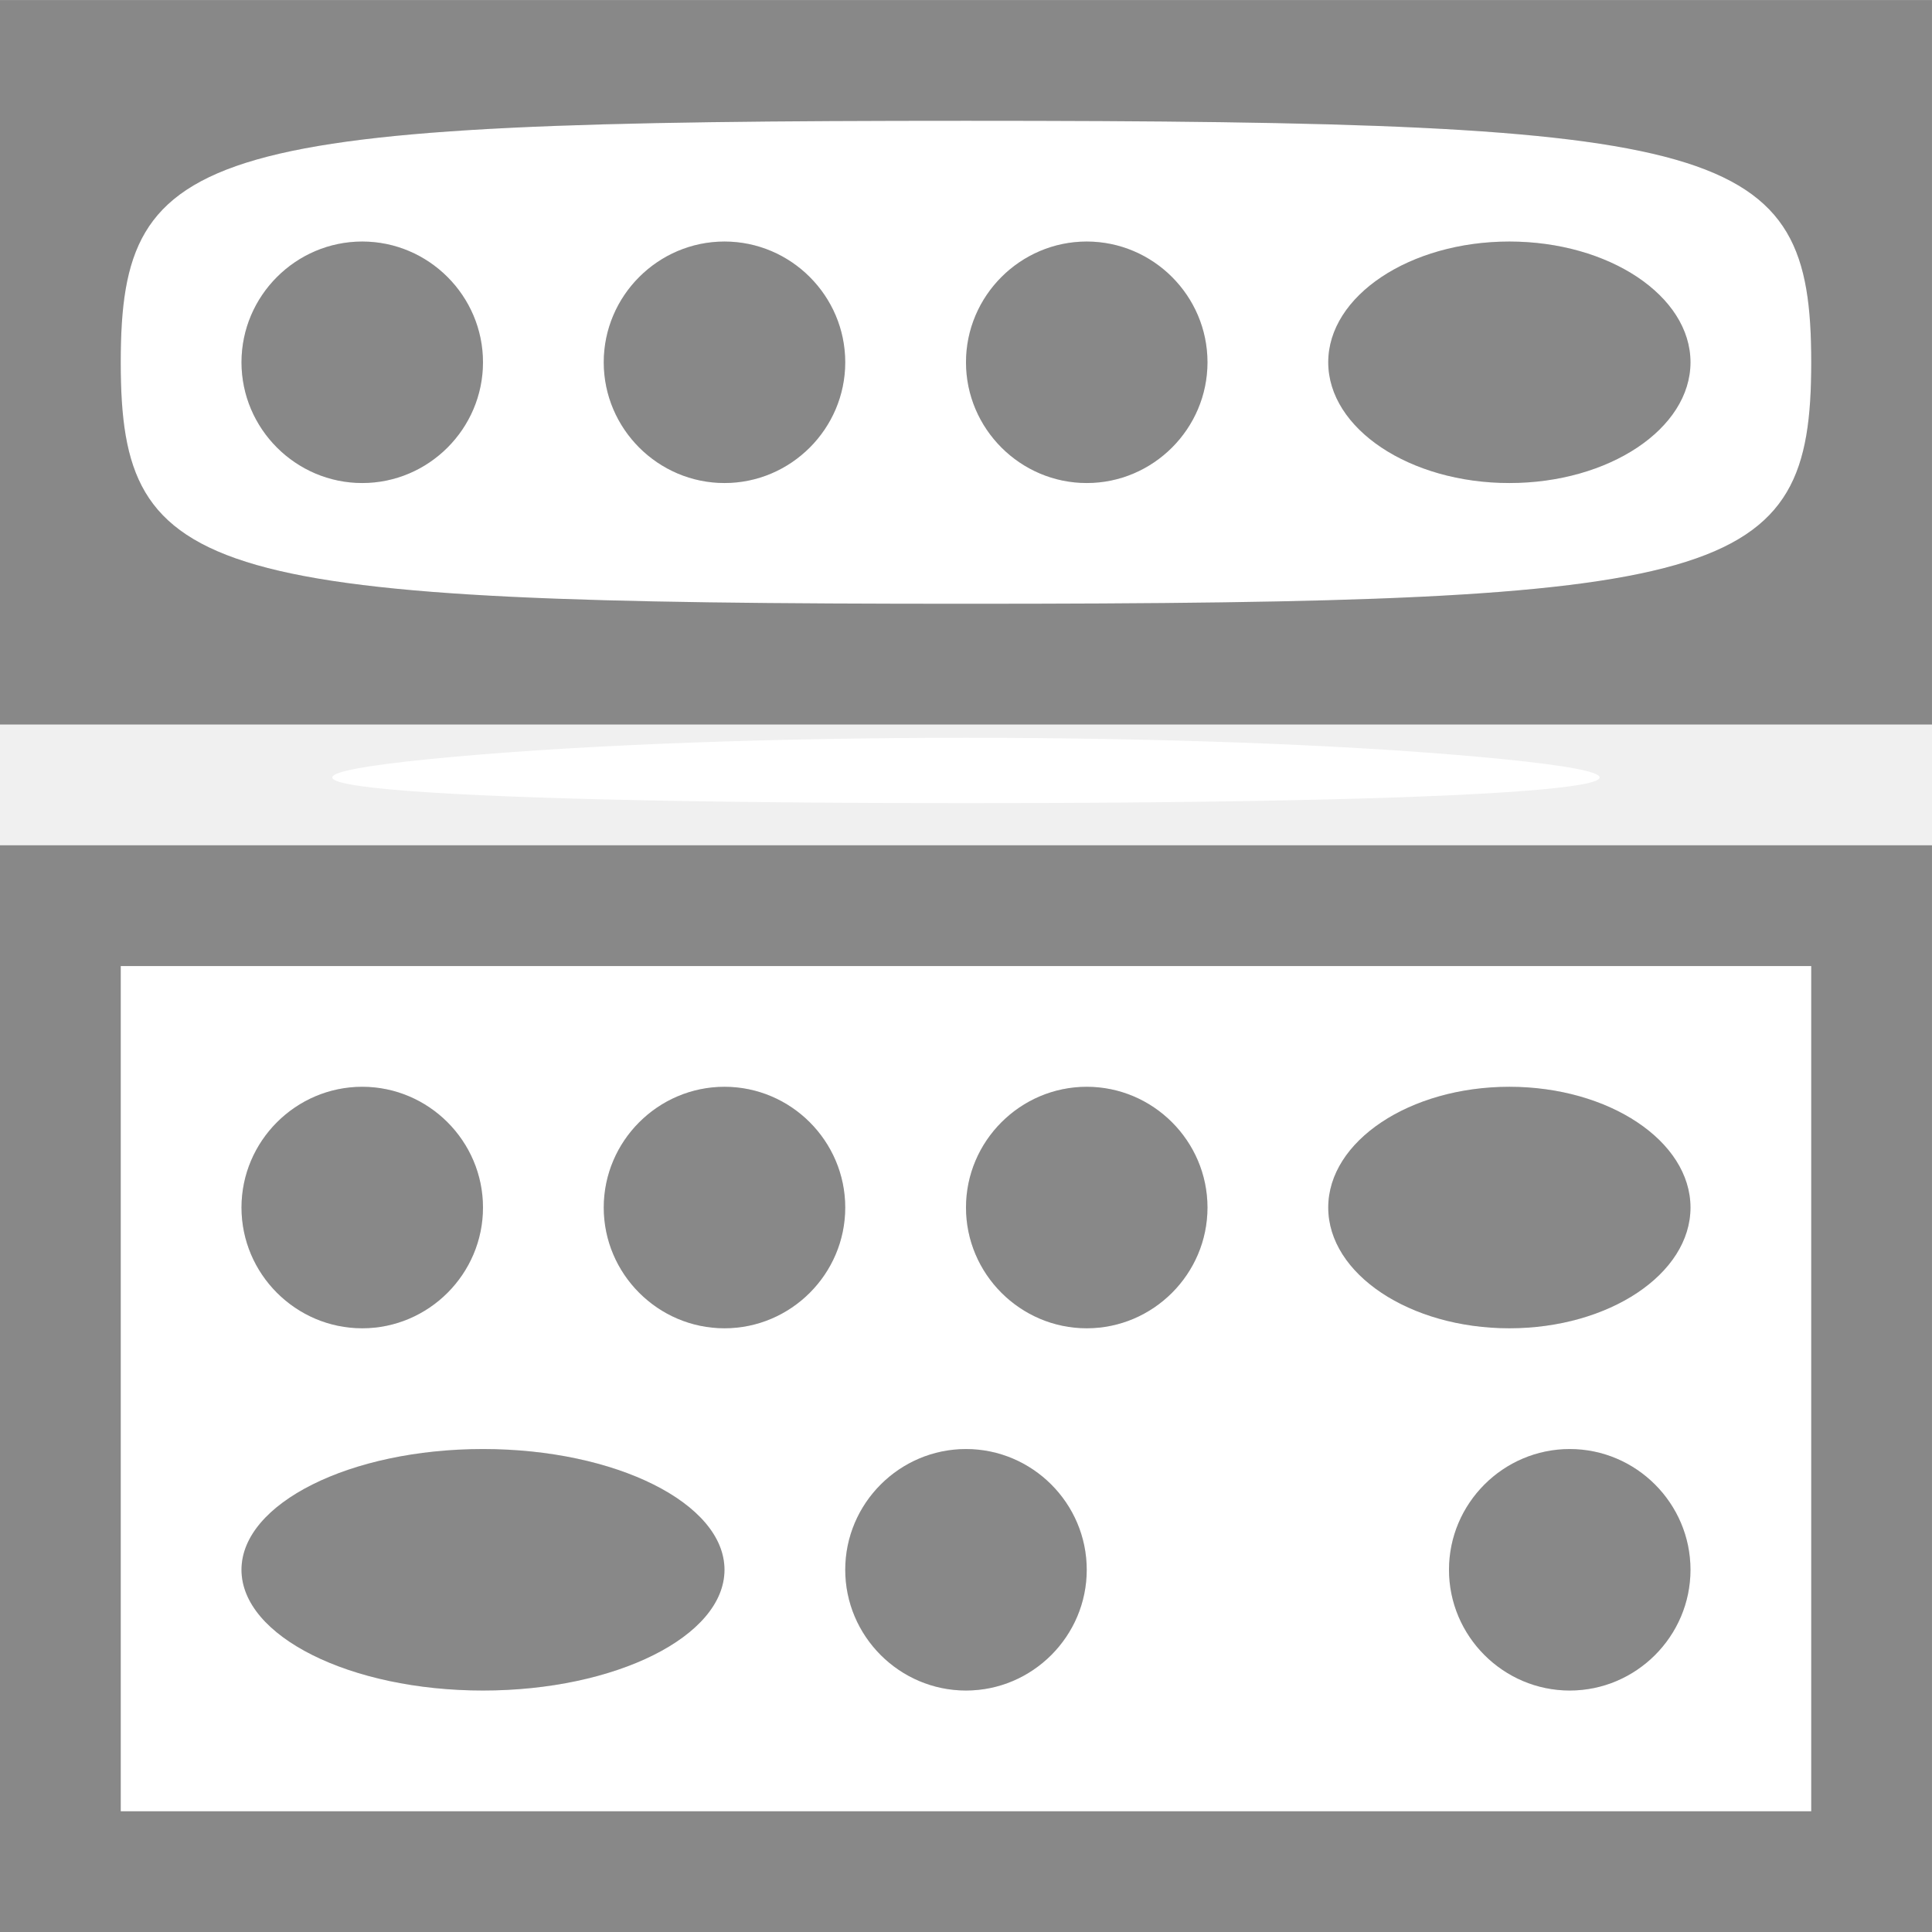
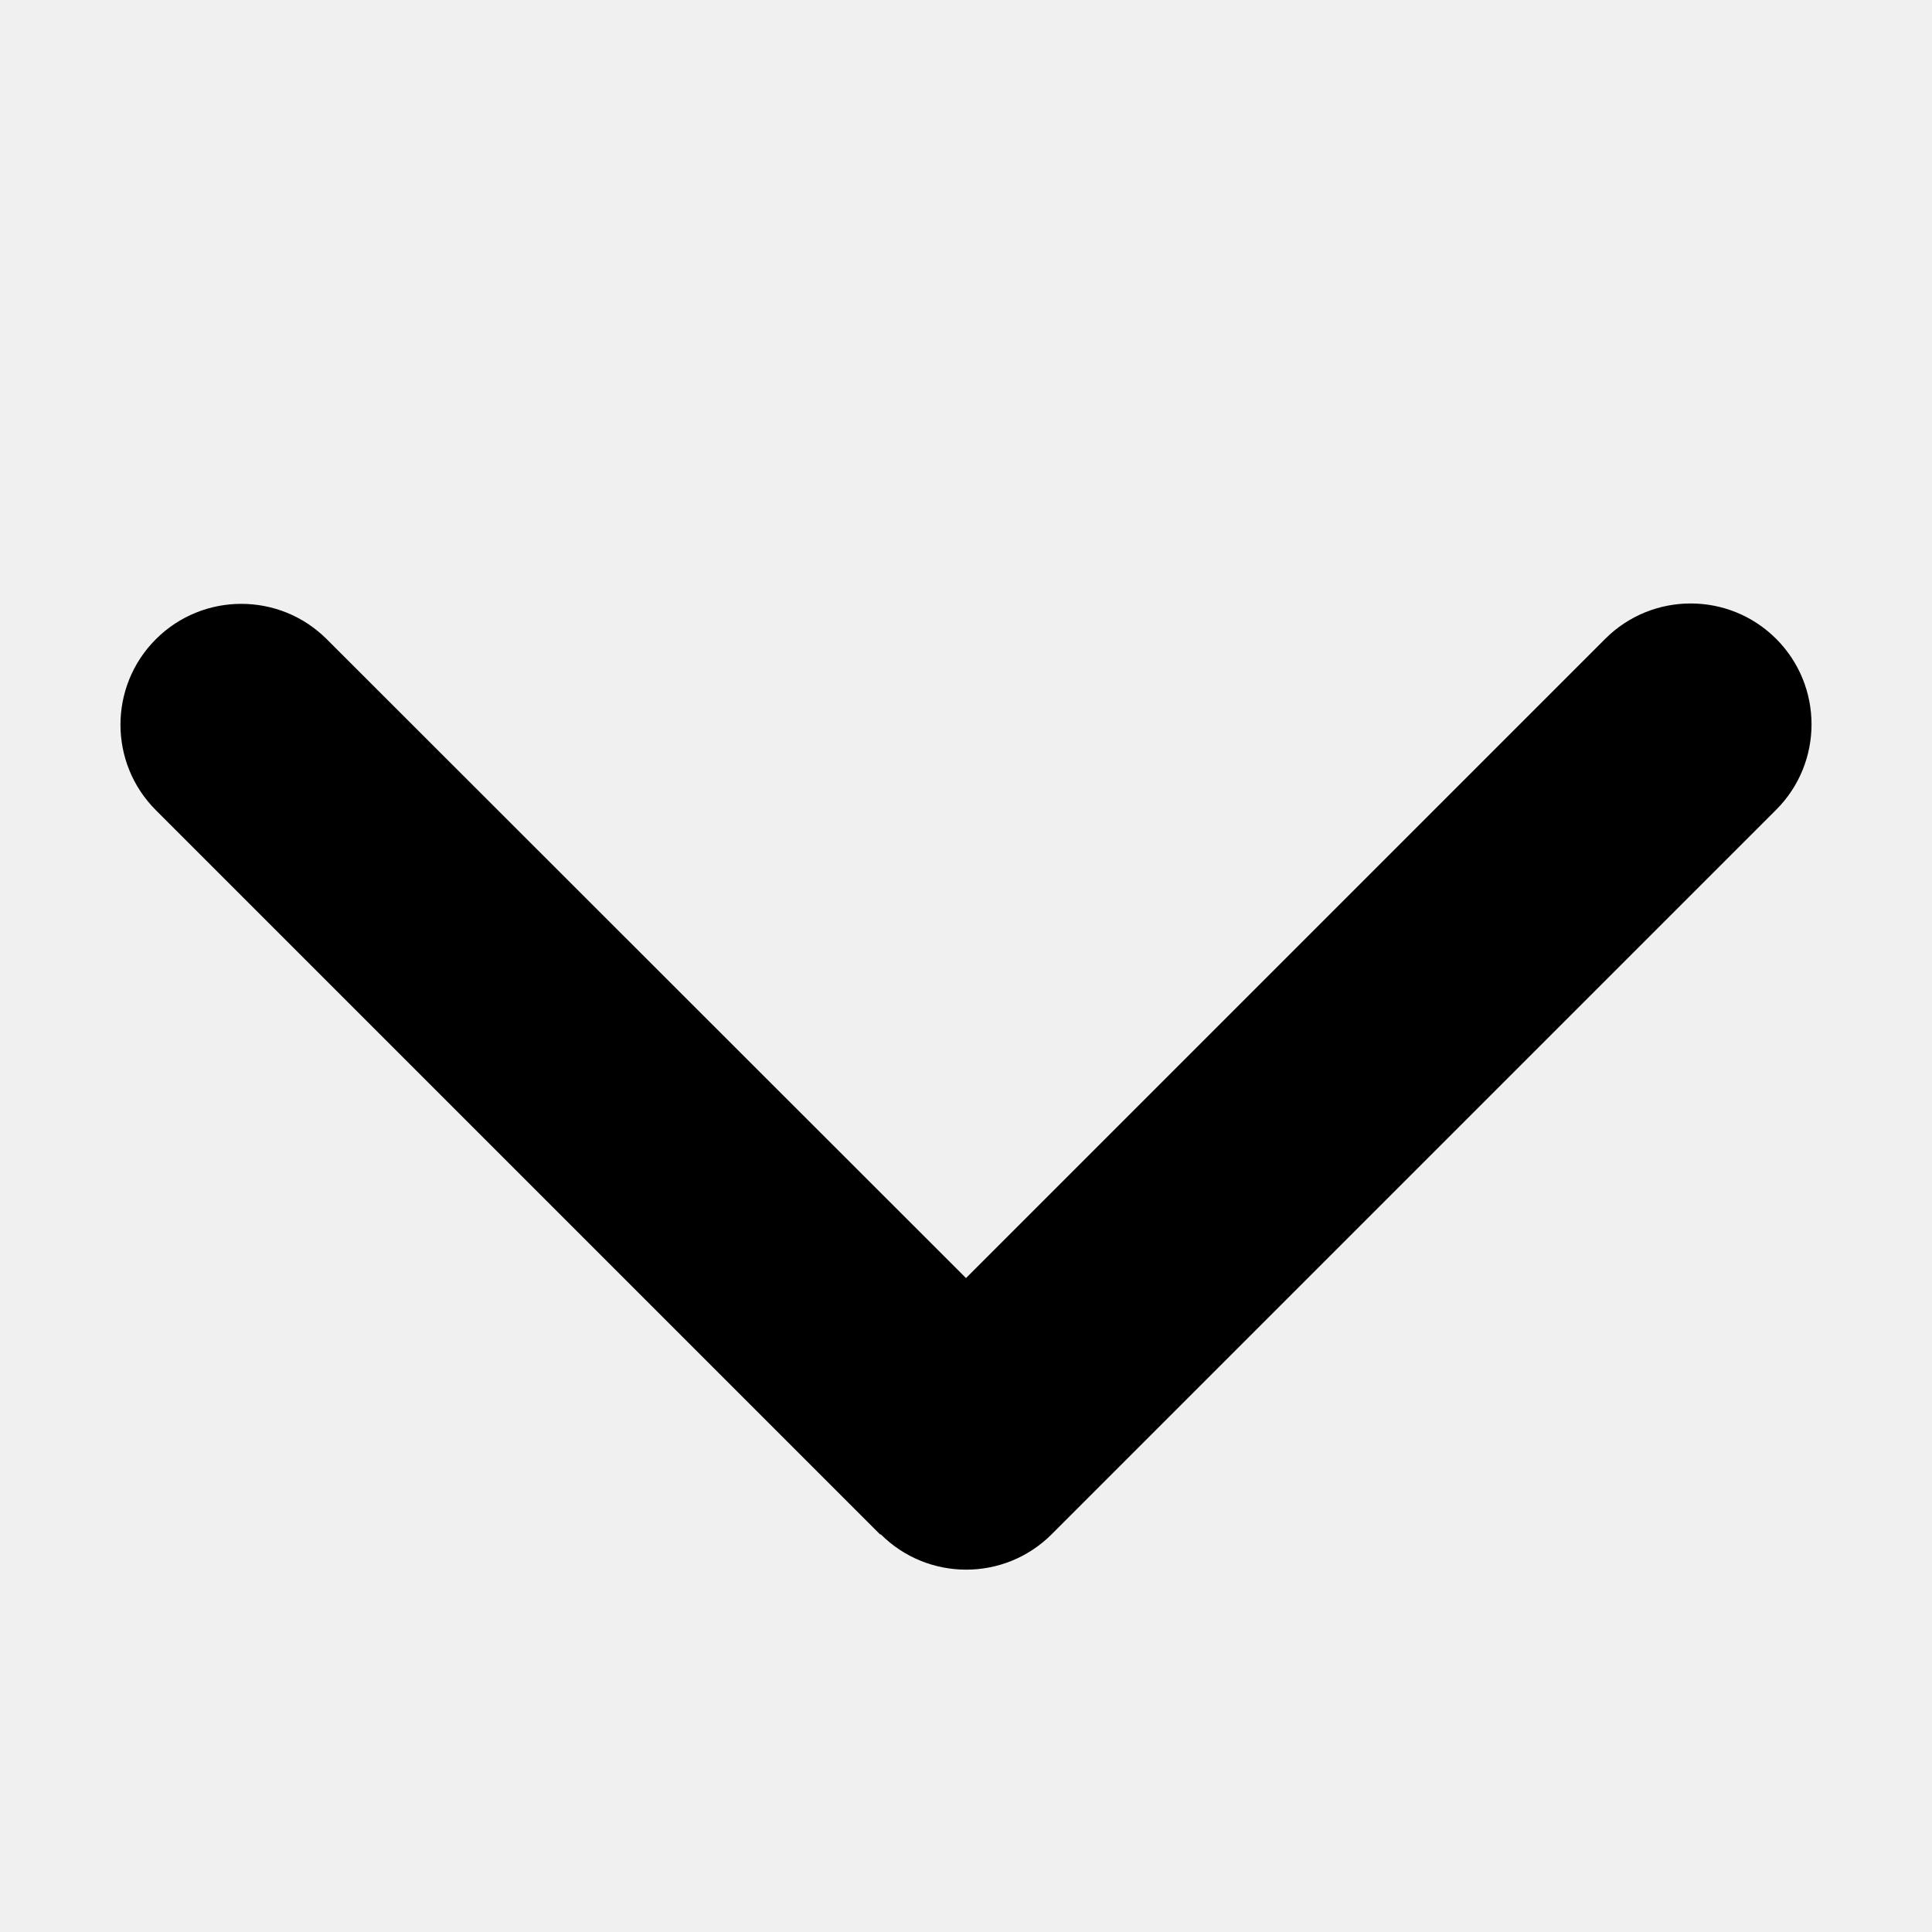
- <svg xmlns="http://www.w3.org/2000/svg" id="svg2" version="1.1" width="16" height="16" preserveAspectRatio="xMinYMid meet">
-   <defs id="defs6" />
-   <g id="g3027" transform="translate(-9.966102,-5.423729)">
-     <path style="fill:#ffffff" d="m 10.966,16.924 0,-3.5 7,0 7,0 0,3.5 0,3.5 -7,0 -7,0 0,-3.5 z m 5,1.5 c 0,-0.55 -0.9,-1 -2,-1 -1.1,0 -2,0.45 -2,1 0,0.55 0.9,1 2,1 1.1,0 2,-0.45 2,-1 z m 3,0 c 0,-0.55 -0.45,-1 -1,-1 -0.55,0 -1,0.45 -1,1 0,0.55 0.45,1 1,1 0.55,0 1,-0.45 1,-1 z m 5,0 c 0,-0.55 -0.45,-1 -1,-1 -0.55,0 -1,0.45 -1,1 0,0.55 0.45,1 1,1 0.55,0 1,-0.45 1,-1 z m -10,-3 c 0,-0.55 -0.45,-1 -1,-1 -0.55,0 -1,0.45 -1,1 0,0.55 0.45,1 1,1 0.55,0 1,-0.45 1,-1 z m 3,0 c 0,-0.55 -0.45,-1 -1,-1 -0.55,0 -1,0.45 -1,1 0,0.55 0.45,1 1,1 0.55,0 1,-0.45 1,-1 z m 3,0 c 0,-0.55 -0.45,-1 -1,-1 -0.55,0 -1,0.45 -1,1 0,0.55 0.45,1 1,1 0.55,0 1,-0.45 1,-1 z m 4,0 c 0,-0.55 -0.675,-1 -1.5,-1 -0.825,0 -1.5,0.45 -1.5,1 0,0.55 0.675,1 1.5,1 0.825,0 1.5,-0.45 1.5,-1 z m -10.25,-3.732 c 2.337,-0.211 6.162,-0.211 8.5,0 2.337,0.211 0.425,0.383 -4.25,0.383 -4.675,0 -6.588,-0.172 -4.25,-0.383 z m -2.75,-3.268 c 0,-1.81 0.667,-2 7,-2 6.333,0 7,0.19 7,2 0,1.81 -0.667,2 -7,2 -6.333,0 -7,-0.19 -7,-2 z m 3,0 c 0,-0.55 -0.45,-1 -1,-1 -0.55,0 -1,0.45 -1,1 0,0.55 0.45,1 1,1 0.55,0 1,-0.45 1,-1 z m 3,0 c 0,-0.55 -0.45,-1 -1,-1 -0.55,0 -1,0.45 -1,1 0,0.55 0.45,1 1,1 0.55,0 1,-0.45 1,-1 z m 3,0 c 0,-0.55 -0.45,-1 -1,-1 -0.55,0 -1,0.45 -1,1 0,0.55 0.45,1 1,1 0.55,0 1,-0.45 1,-1 z m 4,0 c 0,-0.55 -0.675,-1 -1.5,-1 -0.825,0 -1.5,0.45 -1.5,1 0,0.55 0.675,1 1.5,1 0.825,0 1.5,-0.45 1.5,-1 z" id="path3031" />
-     <path style="fill:#888" d="m 9.966,16.924 0,-4.5 8,0 8,0 0,4.5 0,4.5 -8,0 -8,0 0,-4.5 z m 15,0 0,-3.5 -7,0 -7,0 0,3.5 0,3.5 7,0 7,0 0,-3.5 z m -13,1.5 c 0,-0.55 0.9,-1 2,-1 1.1,0 2,0.45 2,1 0,0.55 -0.9,1 -2,1 -1.1,0 -2,-0.45 -2,-1 z m 5,0 c 0,-0.55 0.45,-1 1,-1 0.55,0 1,0.45 1,1 0,0.55 -0.45,1 -1,1 -0.55,0 -1,-0.45 -1,-1 z m 5,0 c 0,-0.55 0.45,-1 1,-1 0.55,0 1,0.45 1,1 0,0.55 -0.45,1 -1,1 -0.55,0 -1,-0.45 -1,-1 z m -10,-3 c 0,-0.55 0.45,-1 1,-1 0.55,0 1,0.45 1,1 0,0.55 -0.45,1 -1,1 -0.55,0 -1,-0.45 -1,-1 z m 3,0 c 0,-0.55 0.45,-1 1,-1 0.55,0 1,0.45 1,1 0,0.55 -0.45,1 -1,1 -0.55,0 -1,-0.45 -1,-1 z m 3,0 c 0,-0.55 0.45,-1 1,-1 0.55,0 1,0.45 1,1 0,0.55 -0.45,1 -1,1 -0.55,0 -1,-0.45 -1,-1 z m 3,0 c 0,-0.55 0.675,-1 1.5,-1 0.825,0 1.5,0.45 1.5,1 0,0.55 -0.675,1 -1.5,1 -0.825,0 -1.5,-0.45 -1.5,-1 z M 9.966,8.424 l 0,-3 8,0 8,0 0,3 0,3 -8,0 -8,0 0,-3 z m 15,0 c 0,-1.81 -0.667,-2 -7,-2 -6.333,0 -7,0.19 -7,2 0,1.81 0.667,2 7,2 6.333,0 7,-0.19 7,-2 z m -13,0 c 0,-0.55 0.45,-1 1,-1 0.55,0 1,0.45 1,1 0,0.55 -0.45,1 -1,1 -0.55,0 -1,-0.45 -1,-1 z m 3,0 c 0,-0.55 0.45,-1 1,-1 0.55,0 1,0.45 1,1 0,0.55 -0.45,1 -1,1 -0.55,0 -1,-0.45 -1,-1 z m 3,0 c 0,-0.55 0.45,-1 1,-1 0.55,0 1,0.45 1,1 0,0.55 -0.45,1 -1,1 -0.55,0 -1,-0.45 -1,-1 z m 3,0 c 0,-0.55 0.675,-1 1.5,-1 0.825,0 1.5,0.45 1.5,1 0,0.55 -0.675,1 -1.5,1 -0.825,0 -1.5,-0.45 -1.5,-1 z" id="path3029" />
-   </g>
+ <svg xmlns="http://www.w3.org/2000/svg" viewBox="0 0 512 512">
+   <path d="M233.4 406.6c12.5 12.5 32.8 12.5 45.3 0l192-192c12.5-12.5 12.5-32.8 0-45.3s-32.8-12.5-45.3 0L256 338.7 86.6 169.4c-12.5-12.5-32.8-12.5-45.3 0s-12.5 32.8 0 45.3l192 192z" />
</svg>
